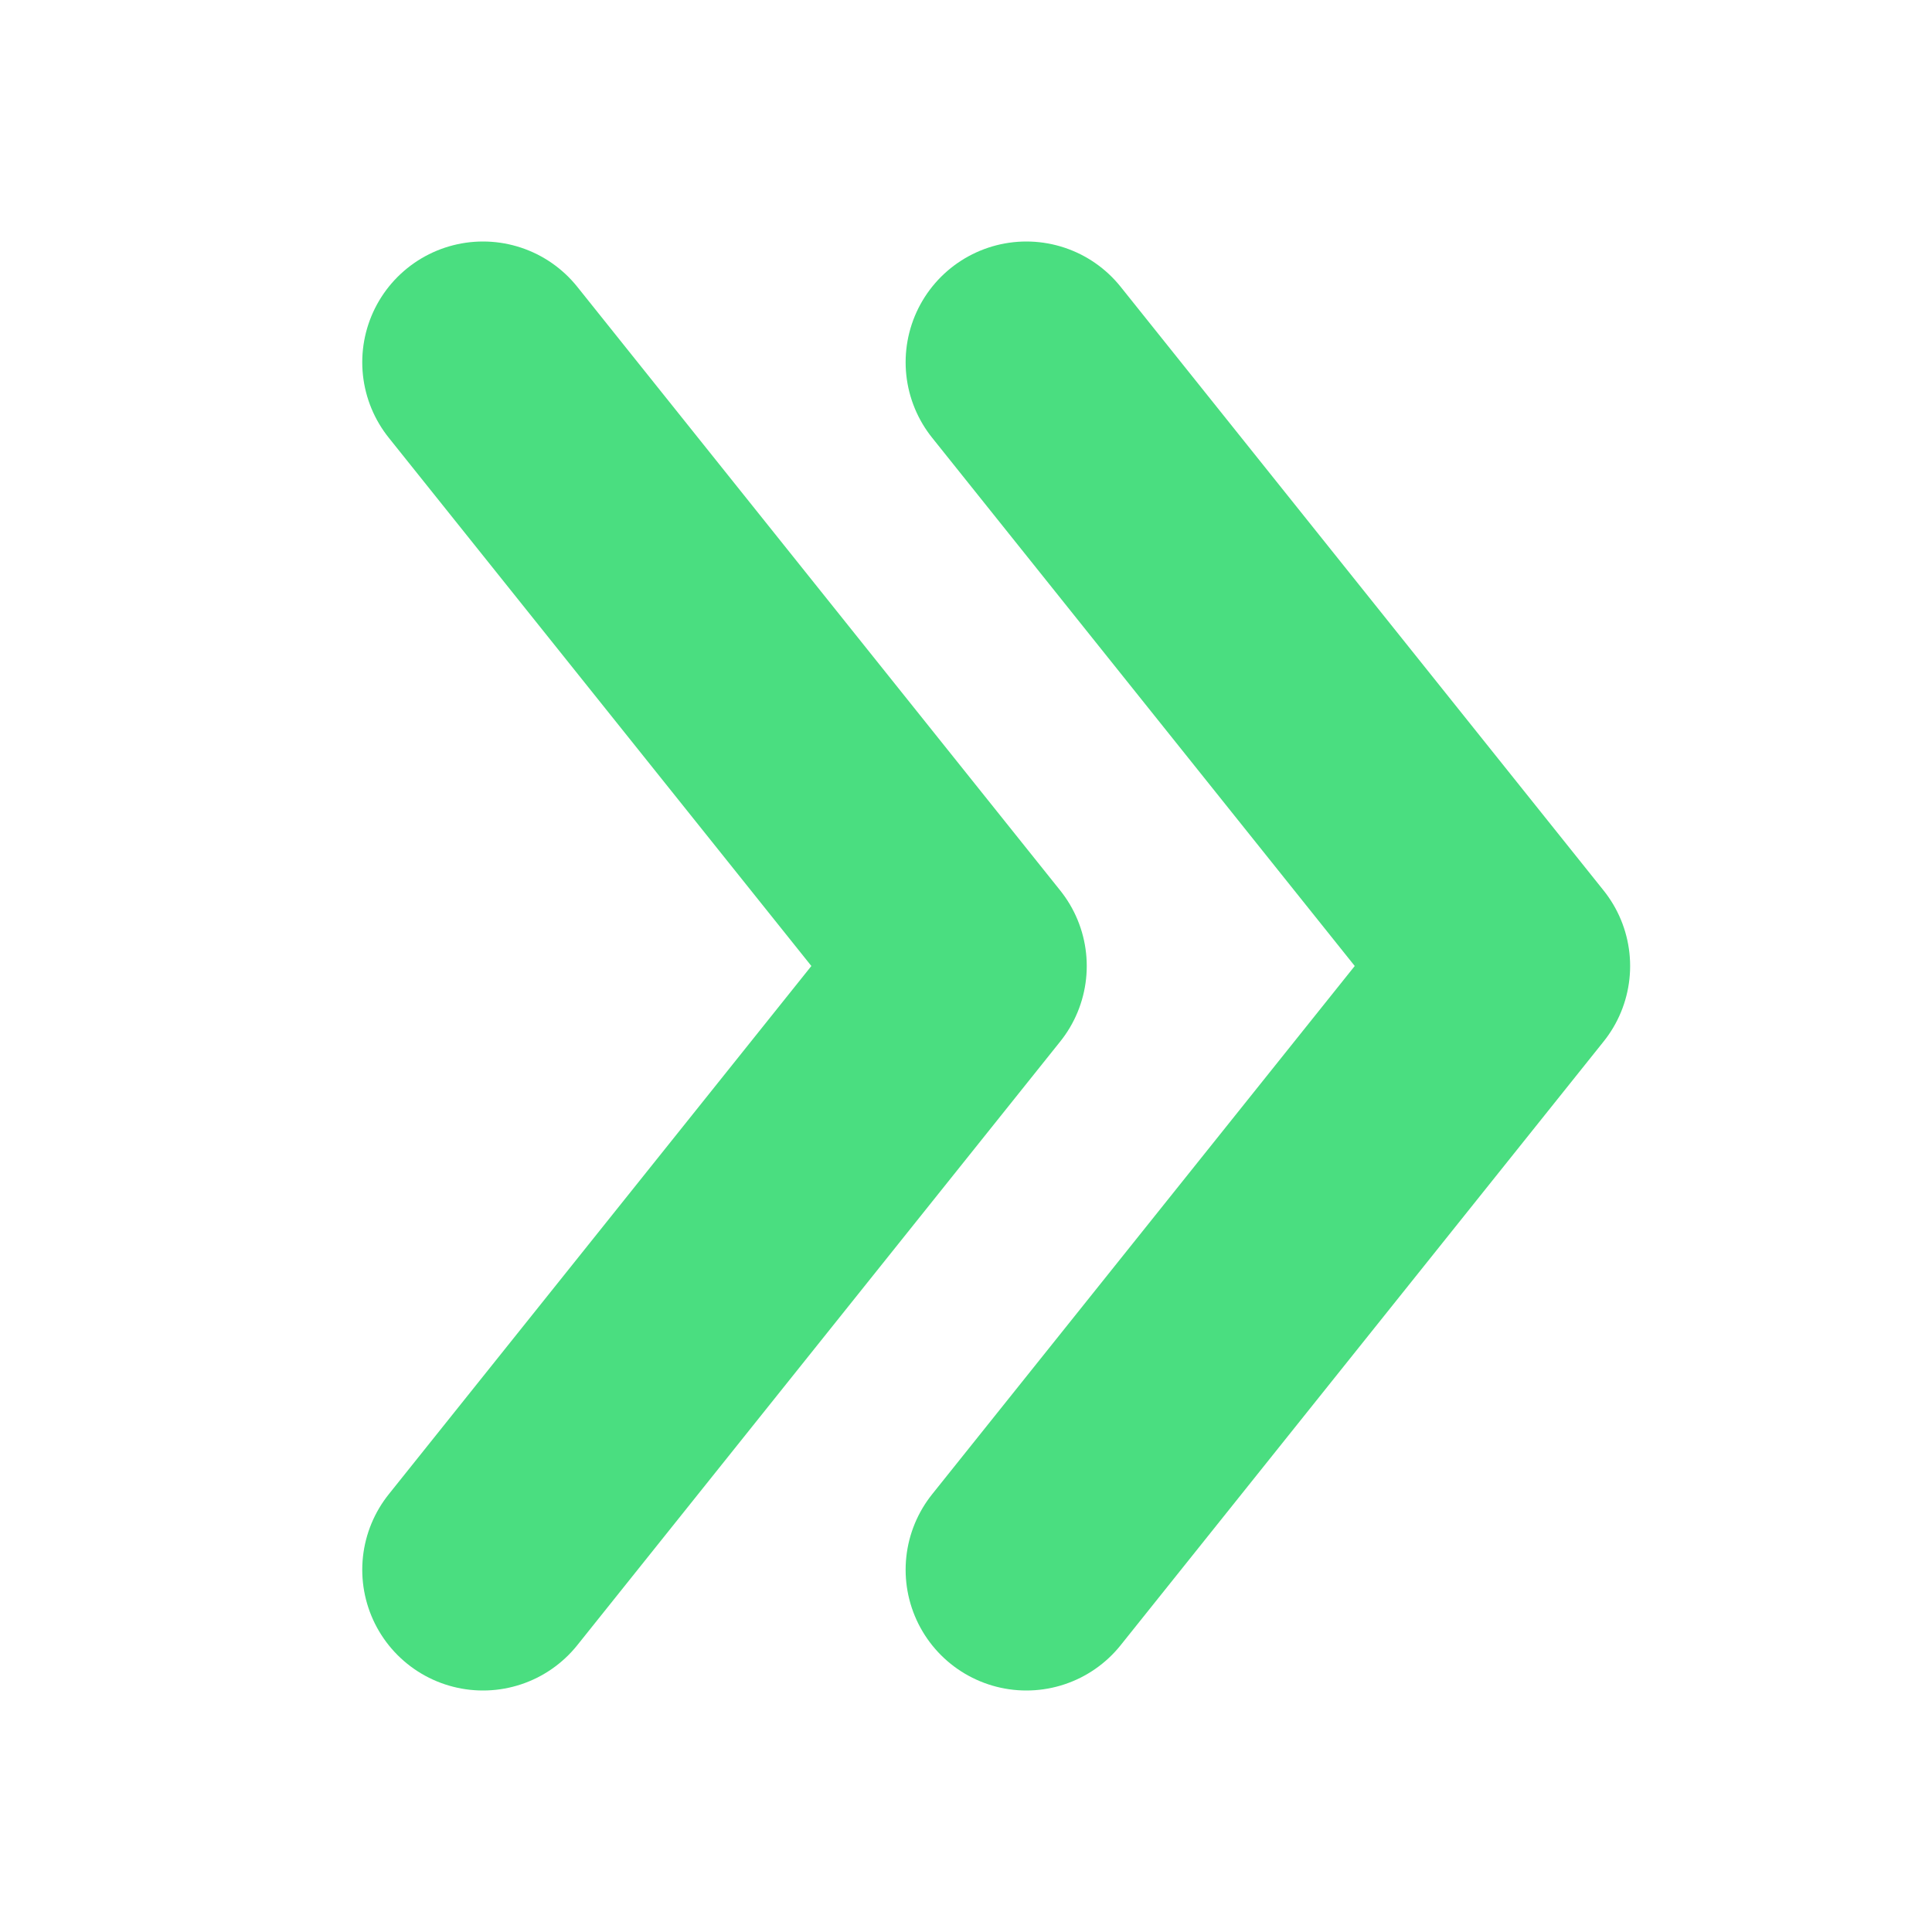
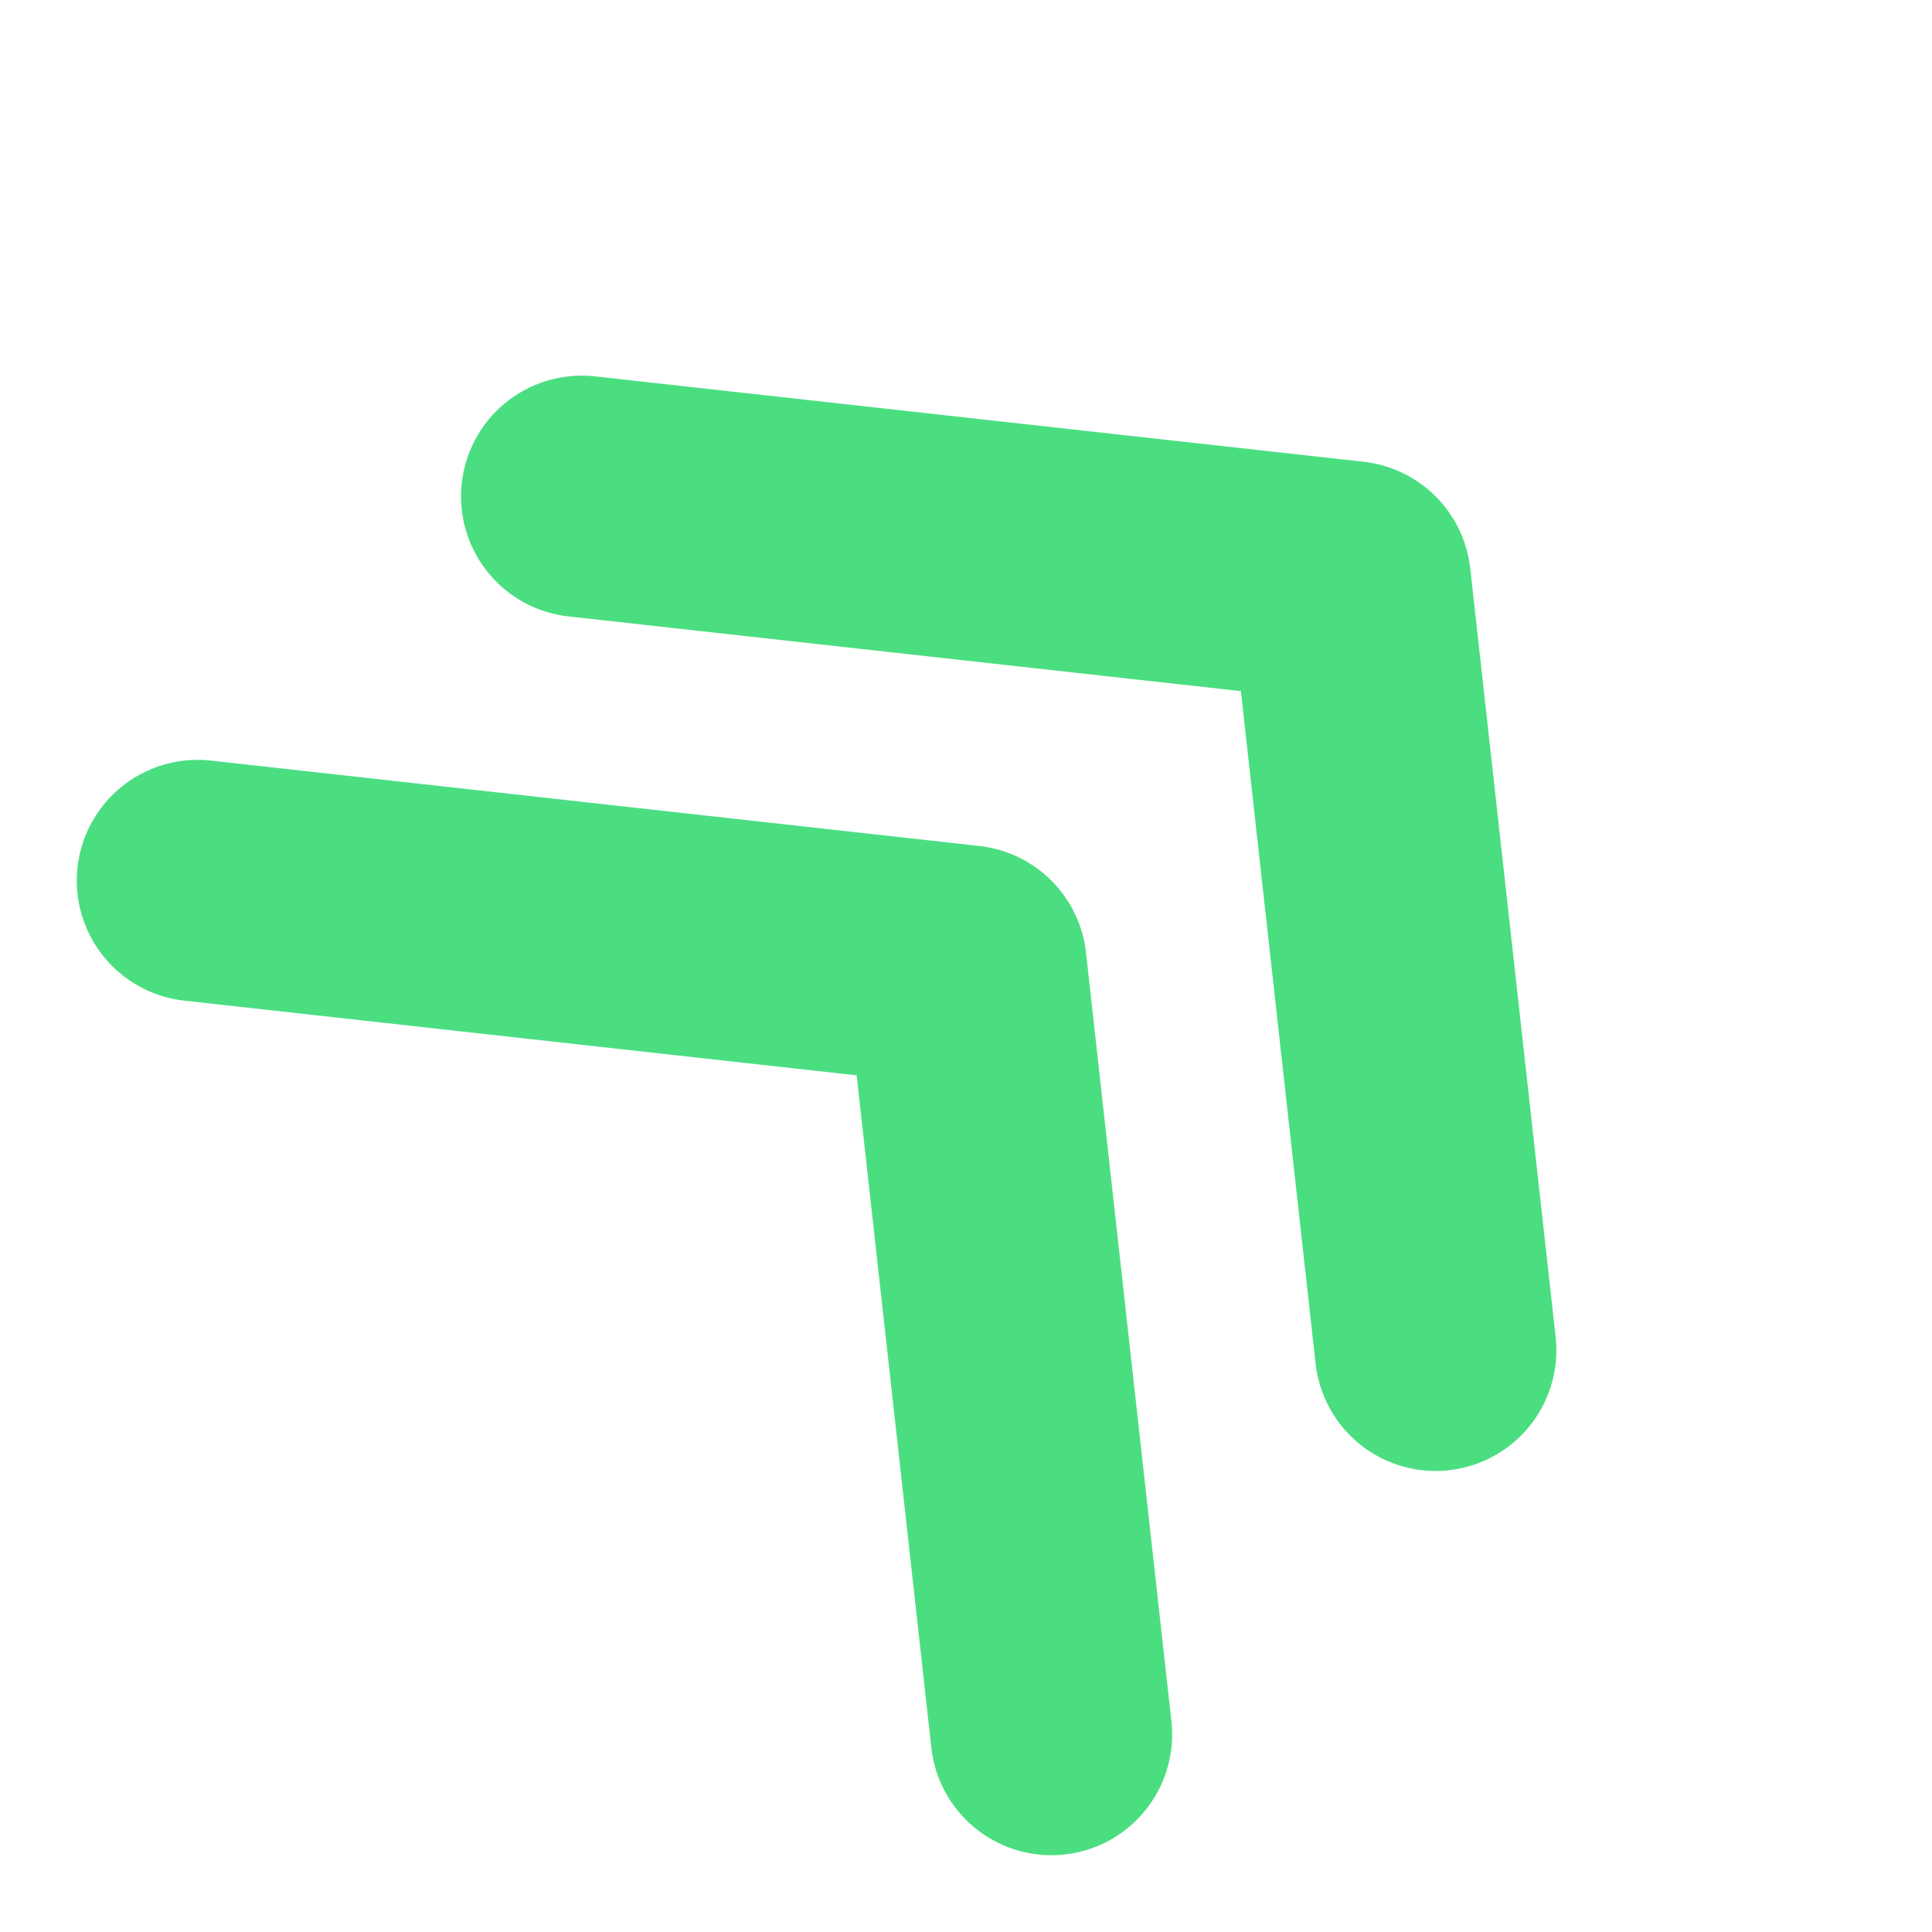
<svg xmlns="http://www.w3.org/2000/svg" viewBox="0 0 32 32" fill="none">
-   <path d="M8 6L16 16L8 26" stroke="#4ADE80" stroke-width="4" stroke-linecap="round" stroke-linejoin="round" />
-   <path d="M17 6L25 16L17 26" stroke="#4ADE80" stroke-width="4" stroke-linecap="round" stroke-linejoin="round" />
+   <g transform="rotate(-45 16 16)">
+     <path d="M8 6L16 16L8 26" stroke="#4ADE80" stroke-width="4" stroke-linecap="round" stroke-linejoin="round" />
+     <path d="M17 6L25 16L17 26" stroke="#4ADE80" stroke-width="4" stroke-linecap="round" stroke-linejoin="round" />
+   </g>
</svg>
